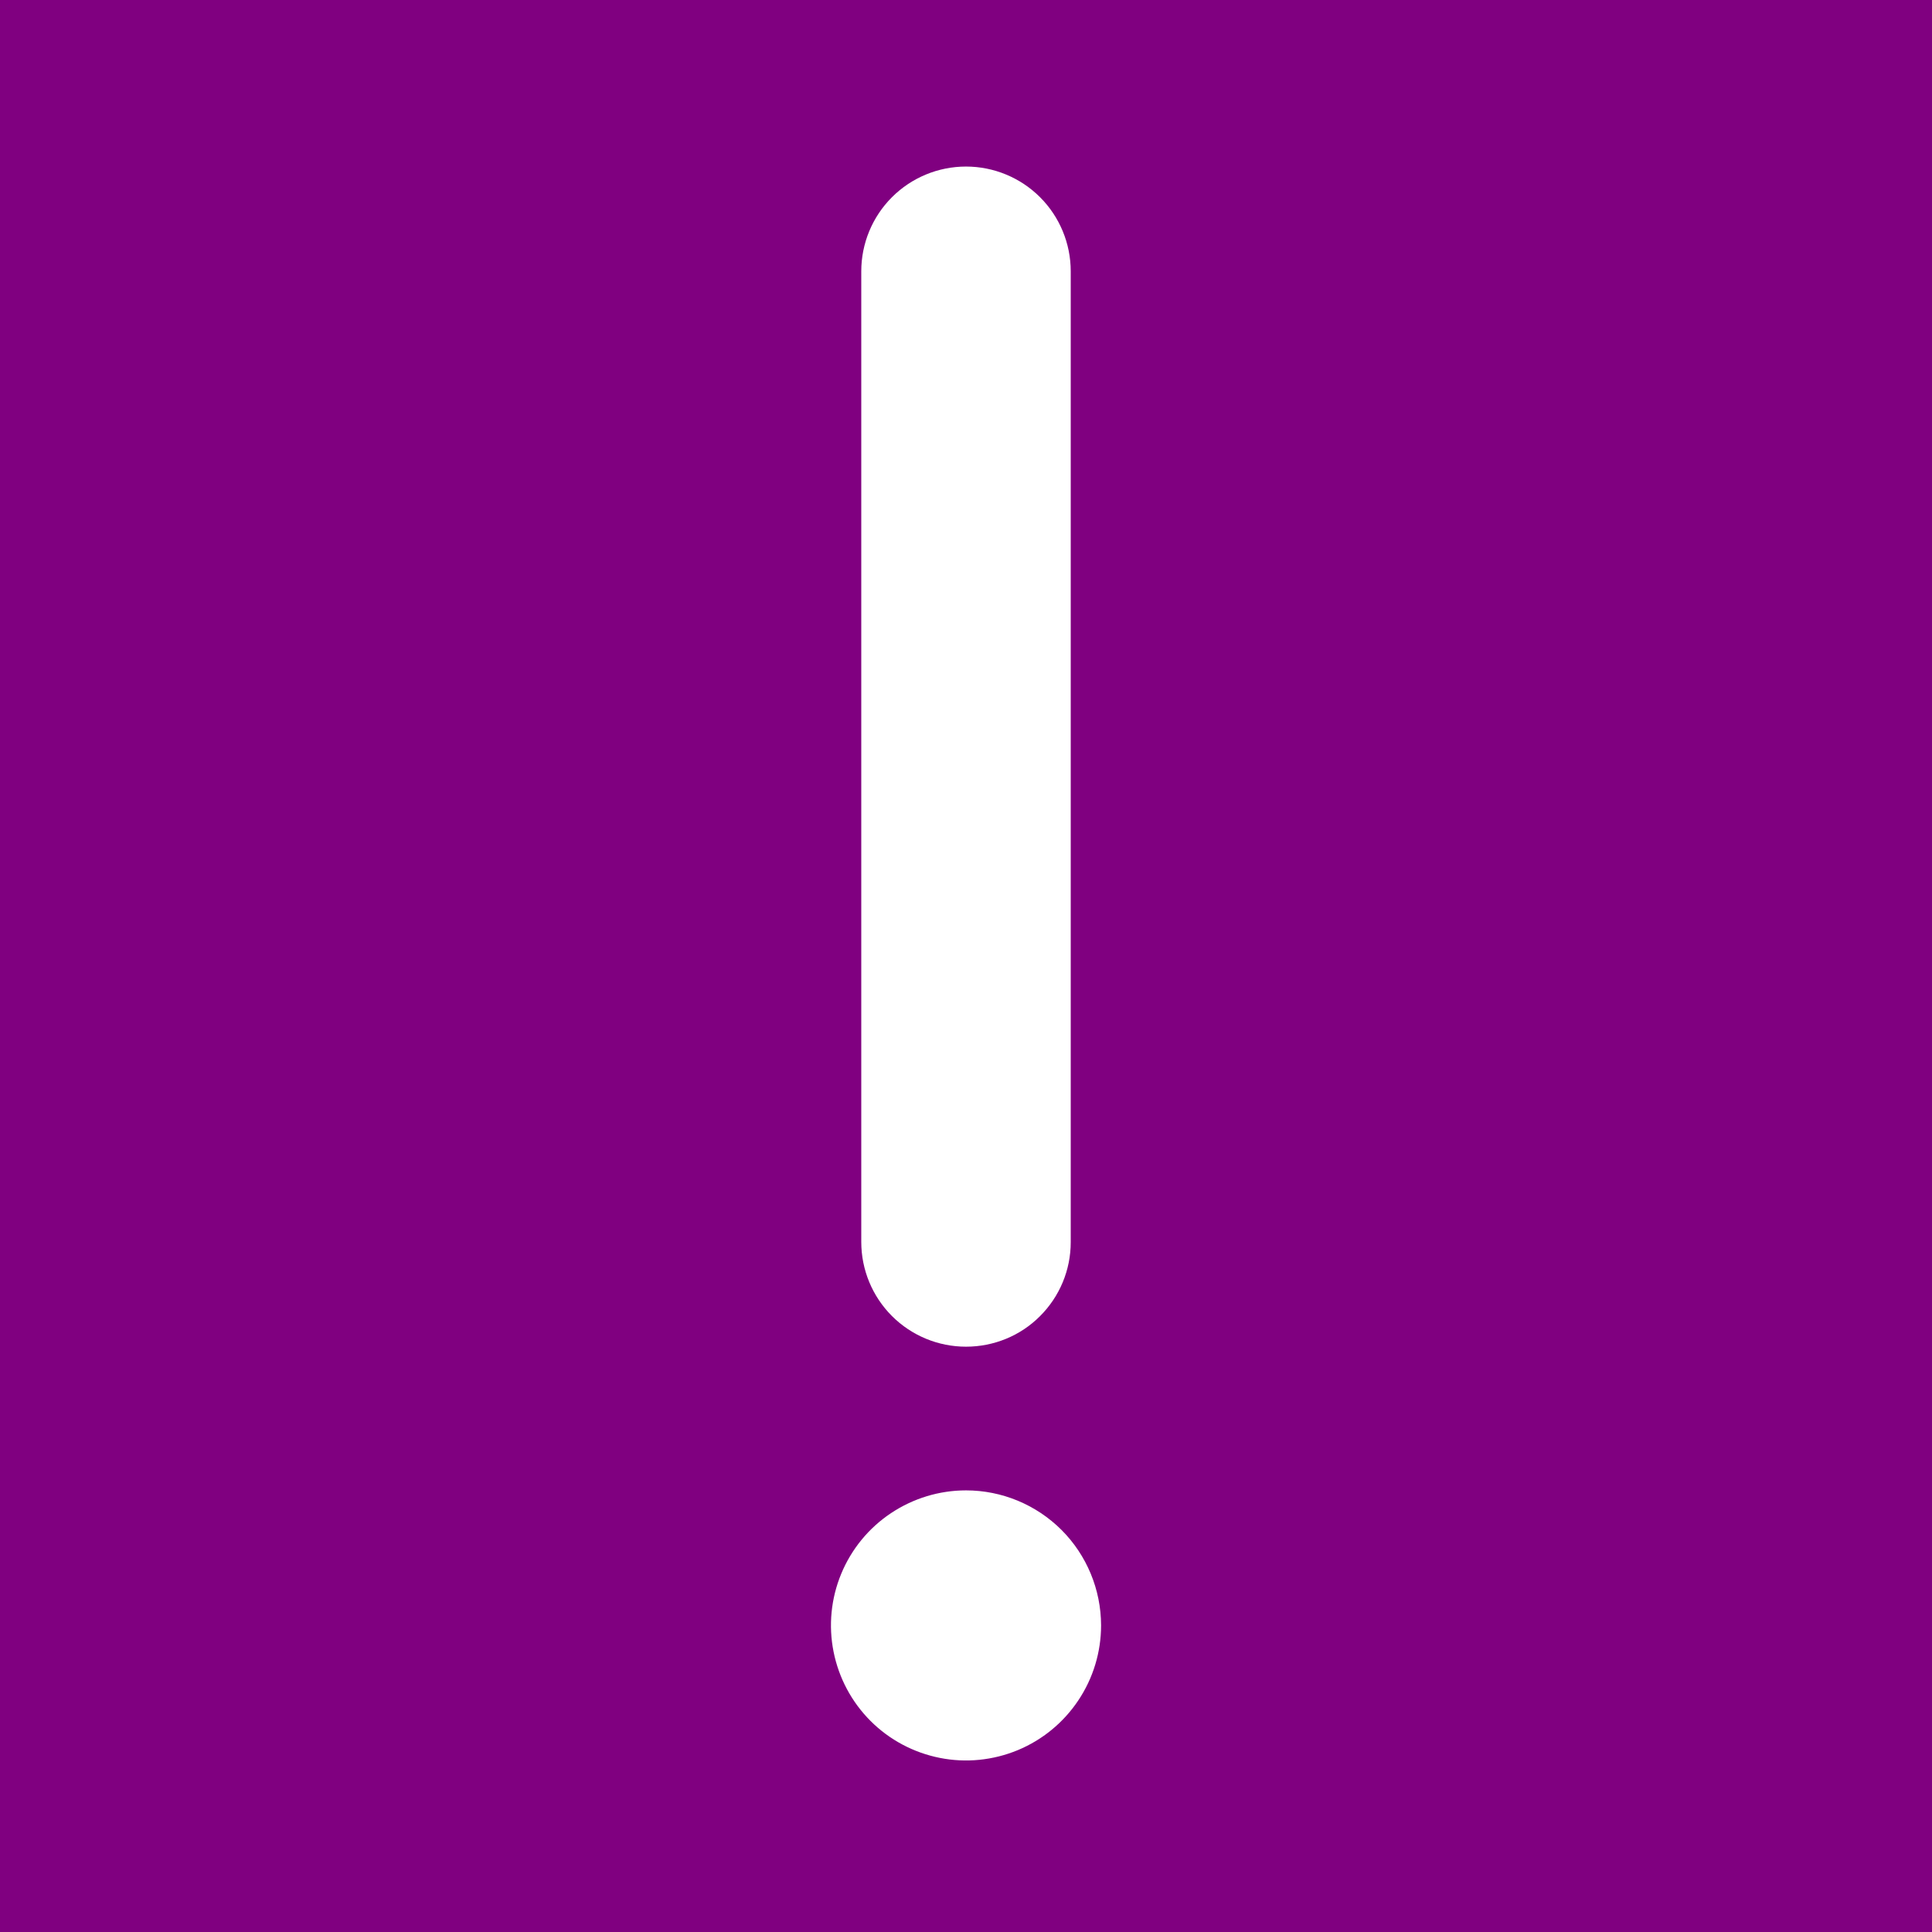
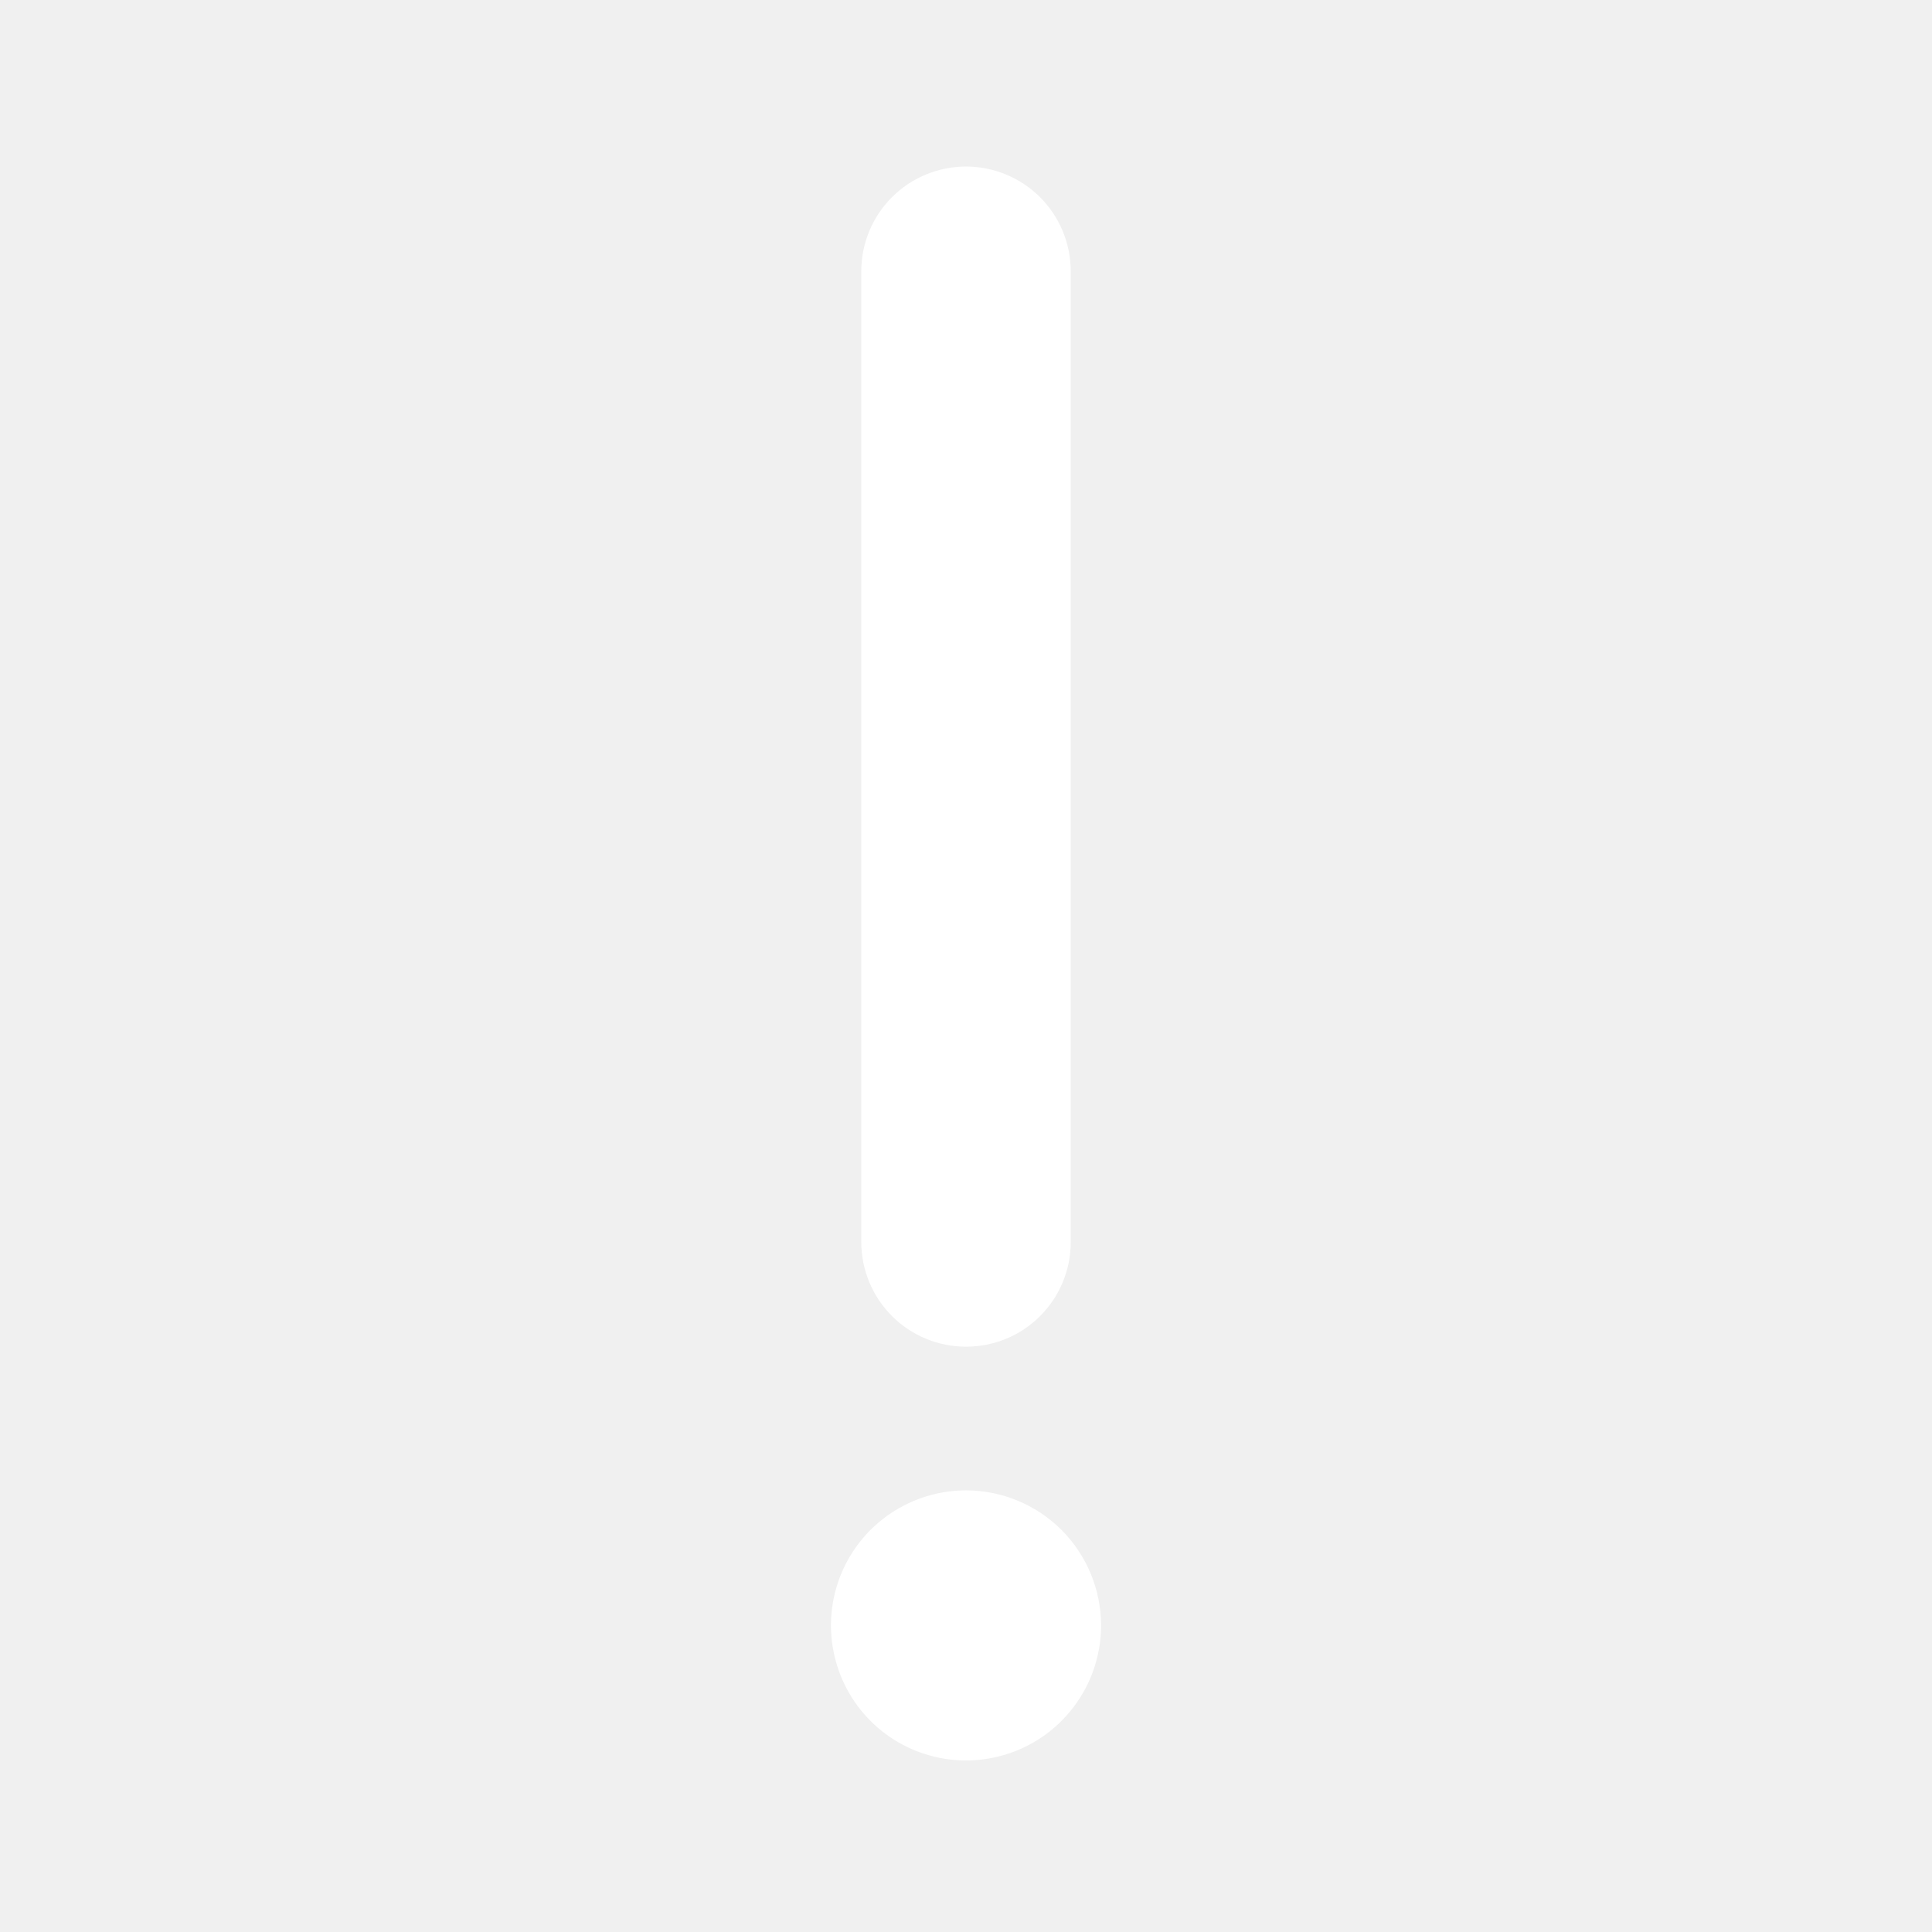
<svg xmlns="http://www.w3.org/2000/svg" width="24" height="24" viewBox="0 0 24 24" fill="none">
-   <rect width="24" height="24" fill="#800080" />
  <path d="M13.678 20.19C13.678 20.522 13.58 20.847 13.395 21.123C13.211 21.399 12.949 21.614 12.643 21.741C12.336 21.868 11.999 21.902 11.674 21.837C11.348 21.772 11.049 21.613 10.814 21.378C10.58 21.144 10.42 20.845 10.355 20.519C10.29 20.194 10.323 19.857 10.45 19.55C10.577 19.243 10.792 18.981 11.068 18.797C11.344 18.613 11.668 18.514 12 18.514C12.445 18.514 12.871 18.691 13.186 19.005C13.5 19.319 13.677 19.746 13.678 20.19ZM12 16.729C11.655 16.729 11.324 16.592 11.08 16.348C10.836 16.104 10.699 15.773 10.699 15.428V3.37C10.699 3.025 10.836 2.694 11.08 2.45C11.324 2.206 11.655 2.069 12 2.069C12.345 2.069 12.676 2.206 12.92 2.45C13.164 2.694 13.301 3.025 13.301 3.37V15.431C13.301 15.776 13.164 16.106 12.919 16.35C12.676 16.594 12.345 16.729 12 16.729Z" fill="white" />
</svg>
